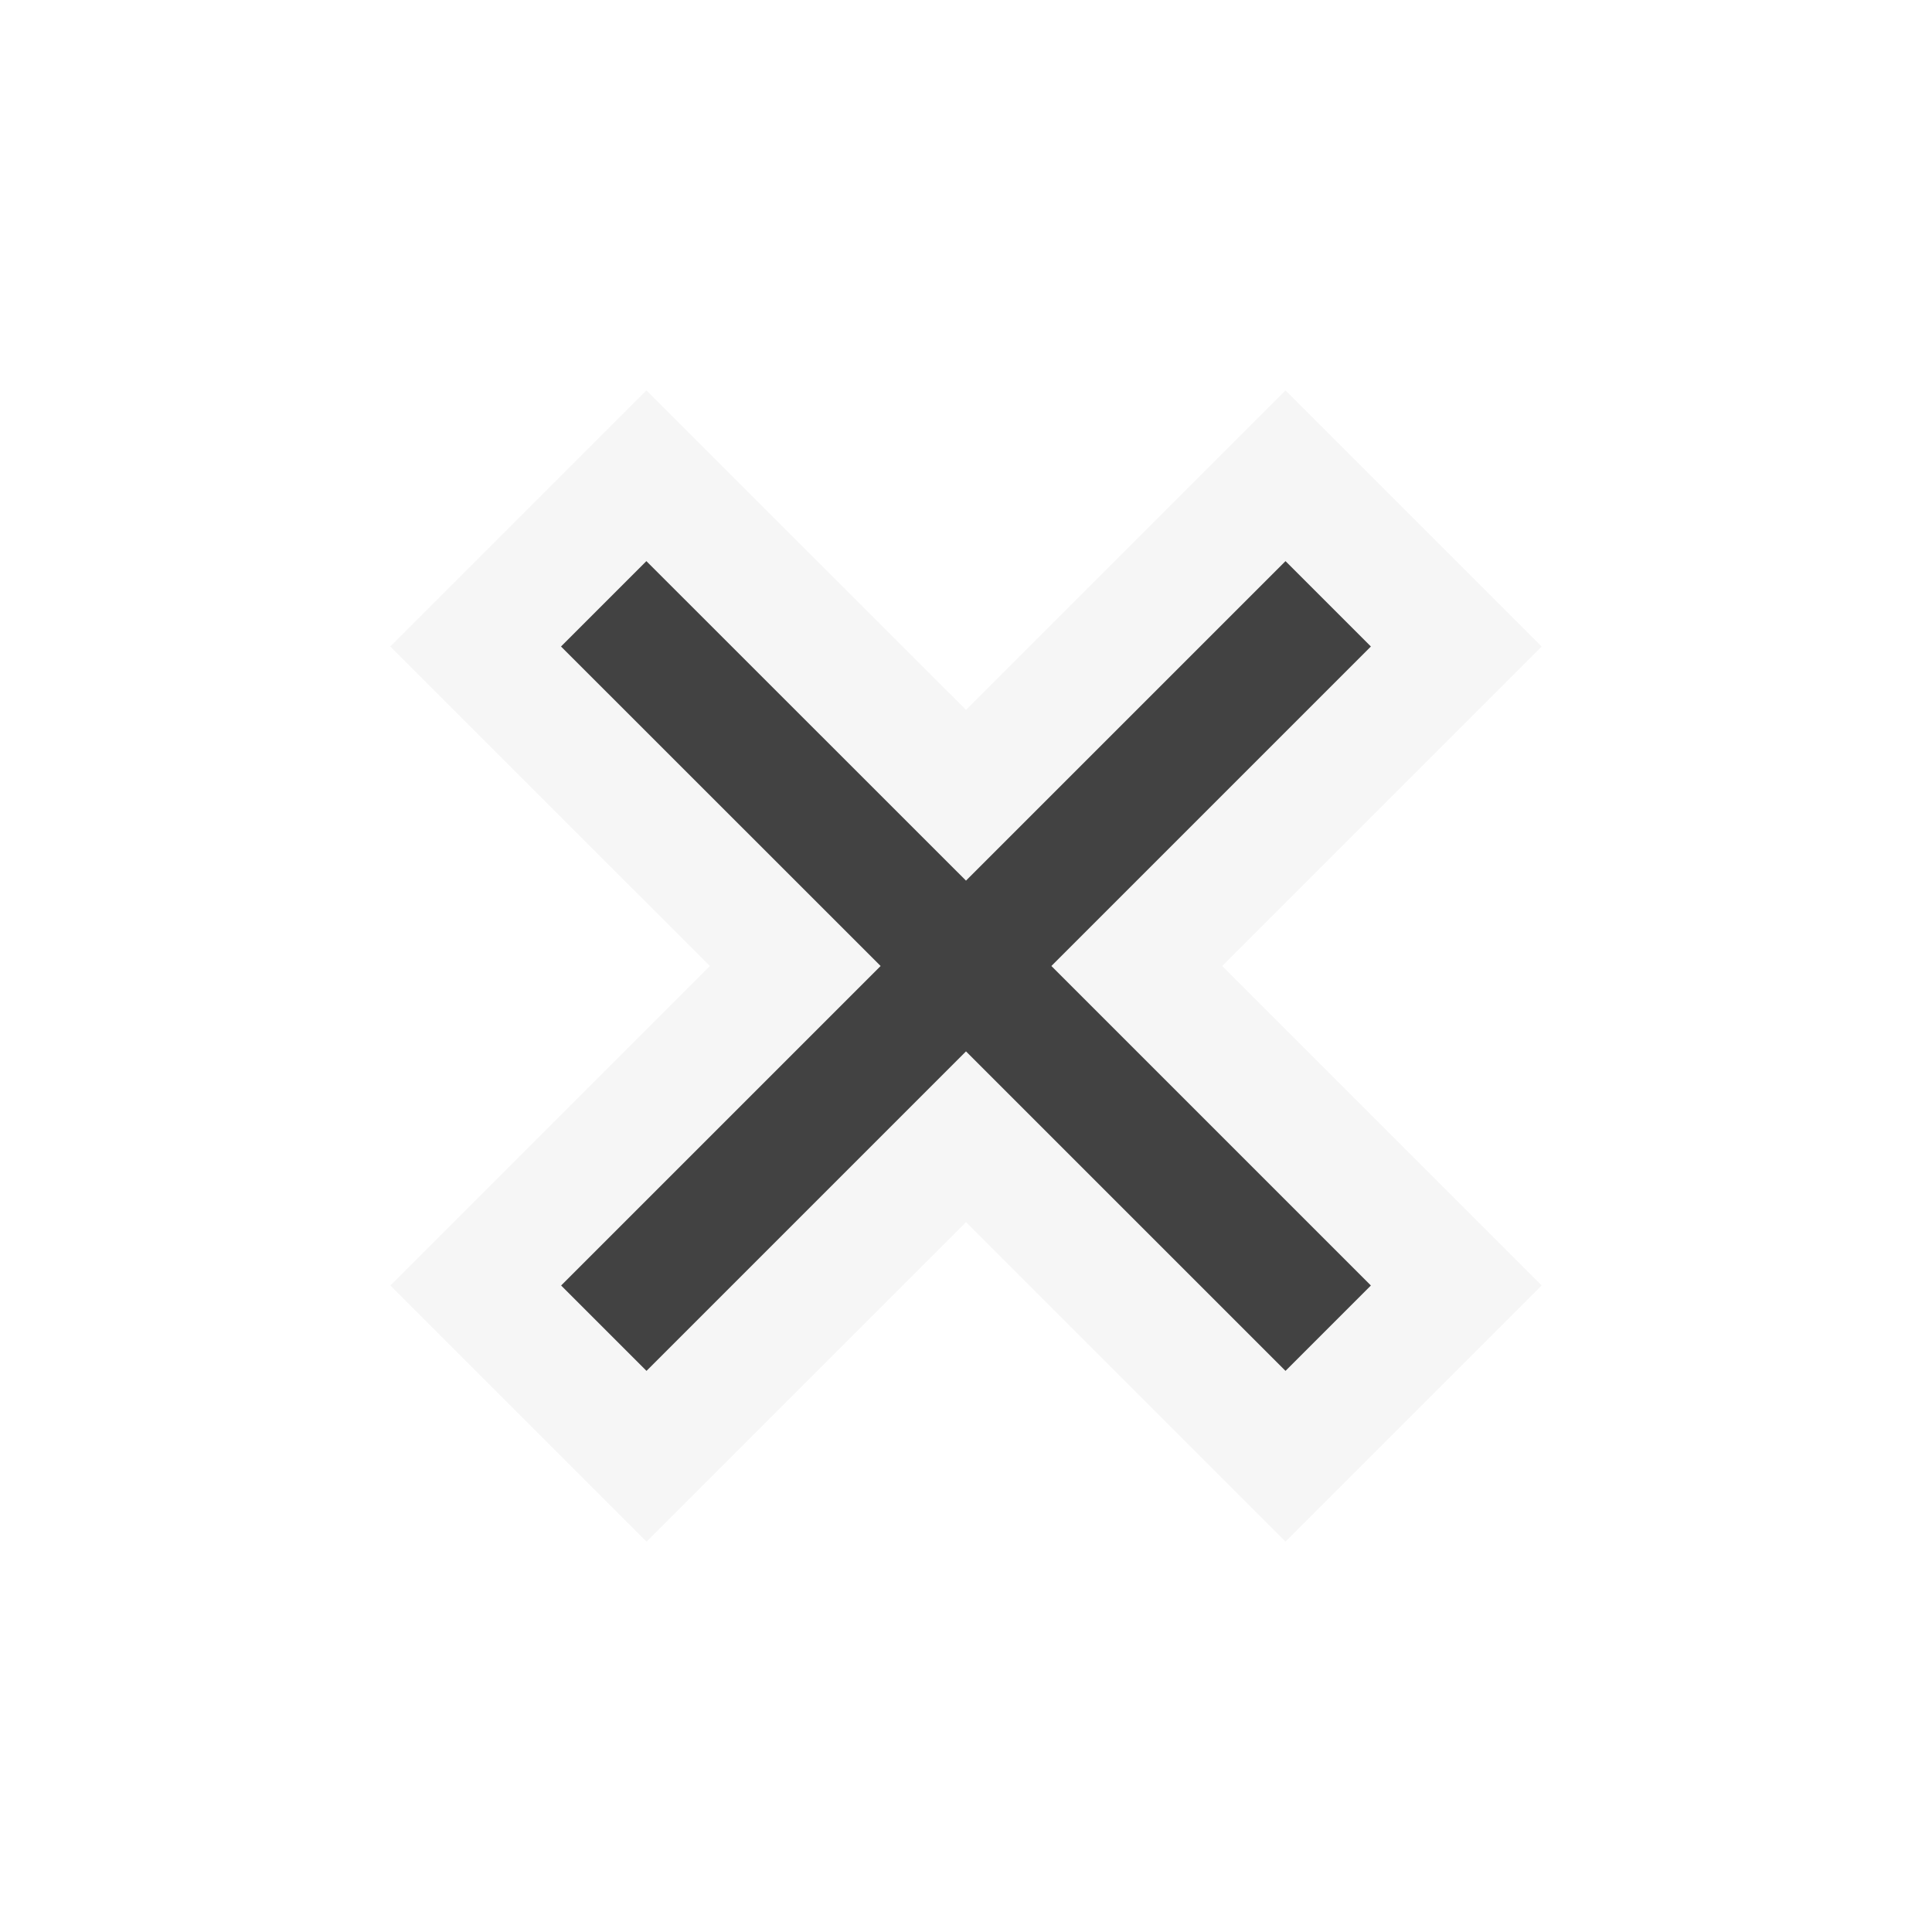
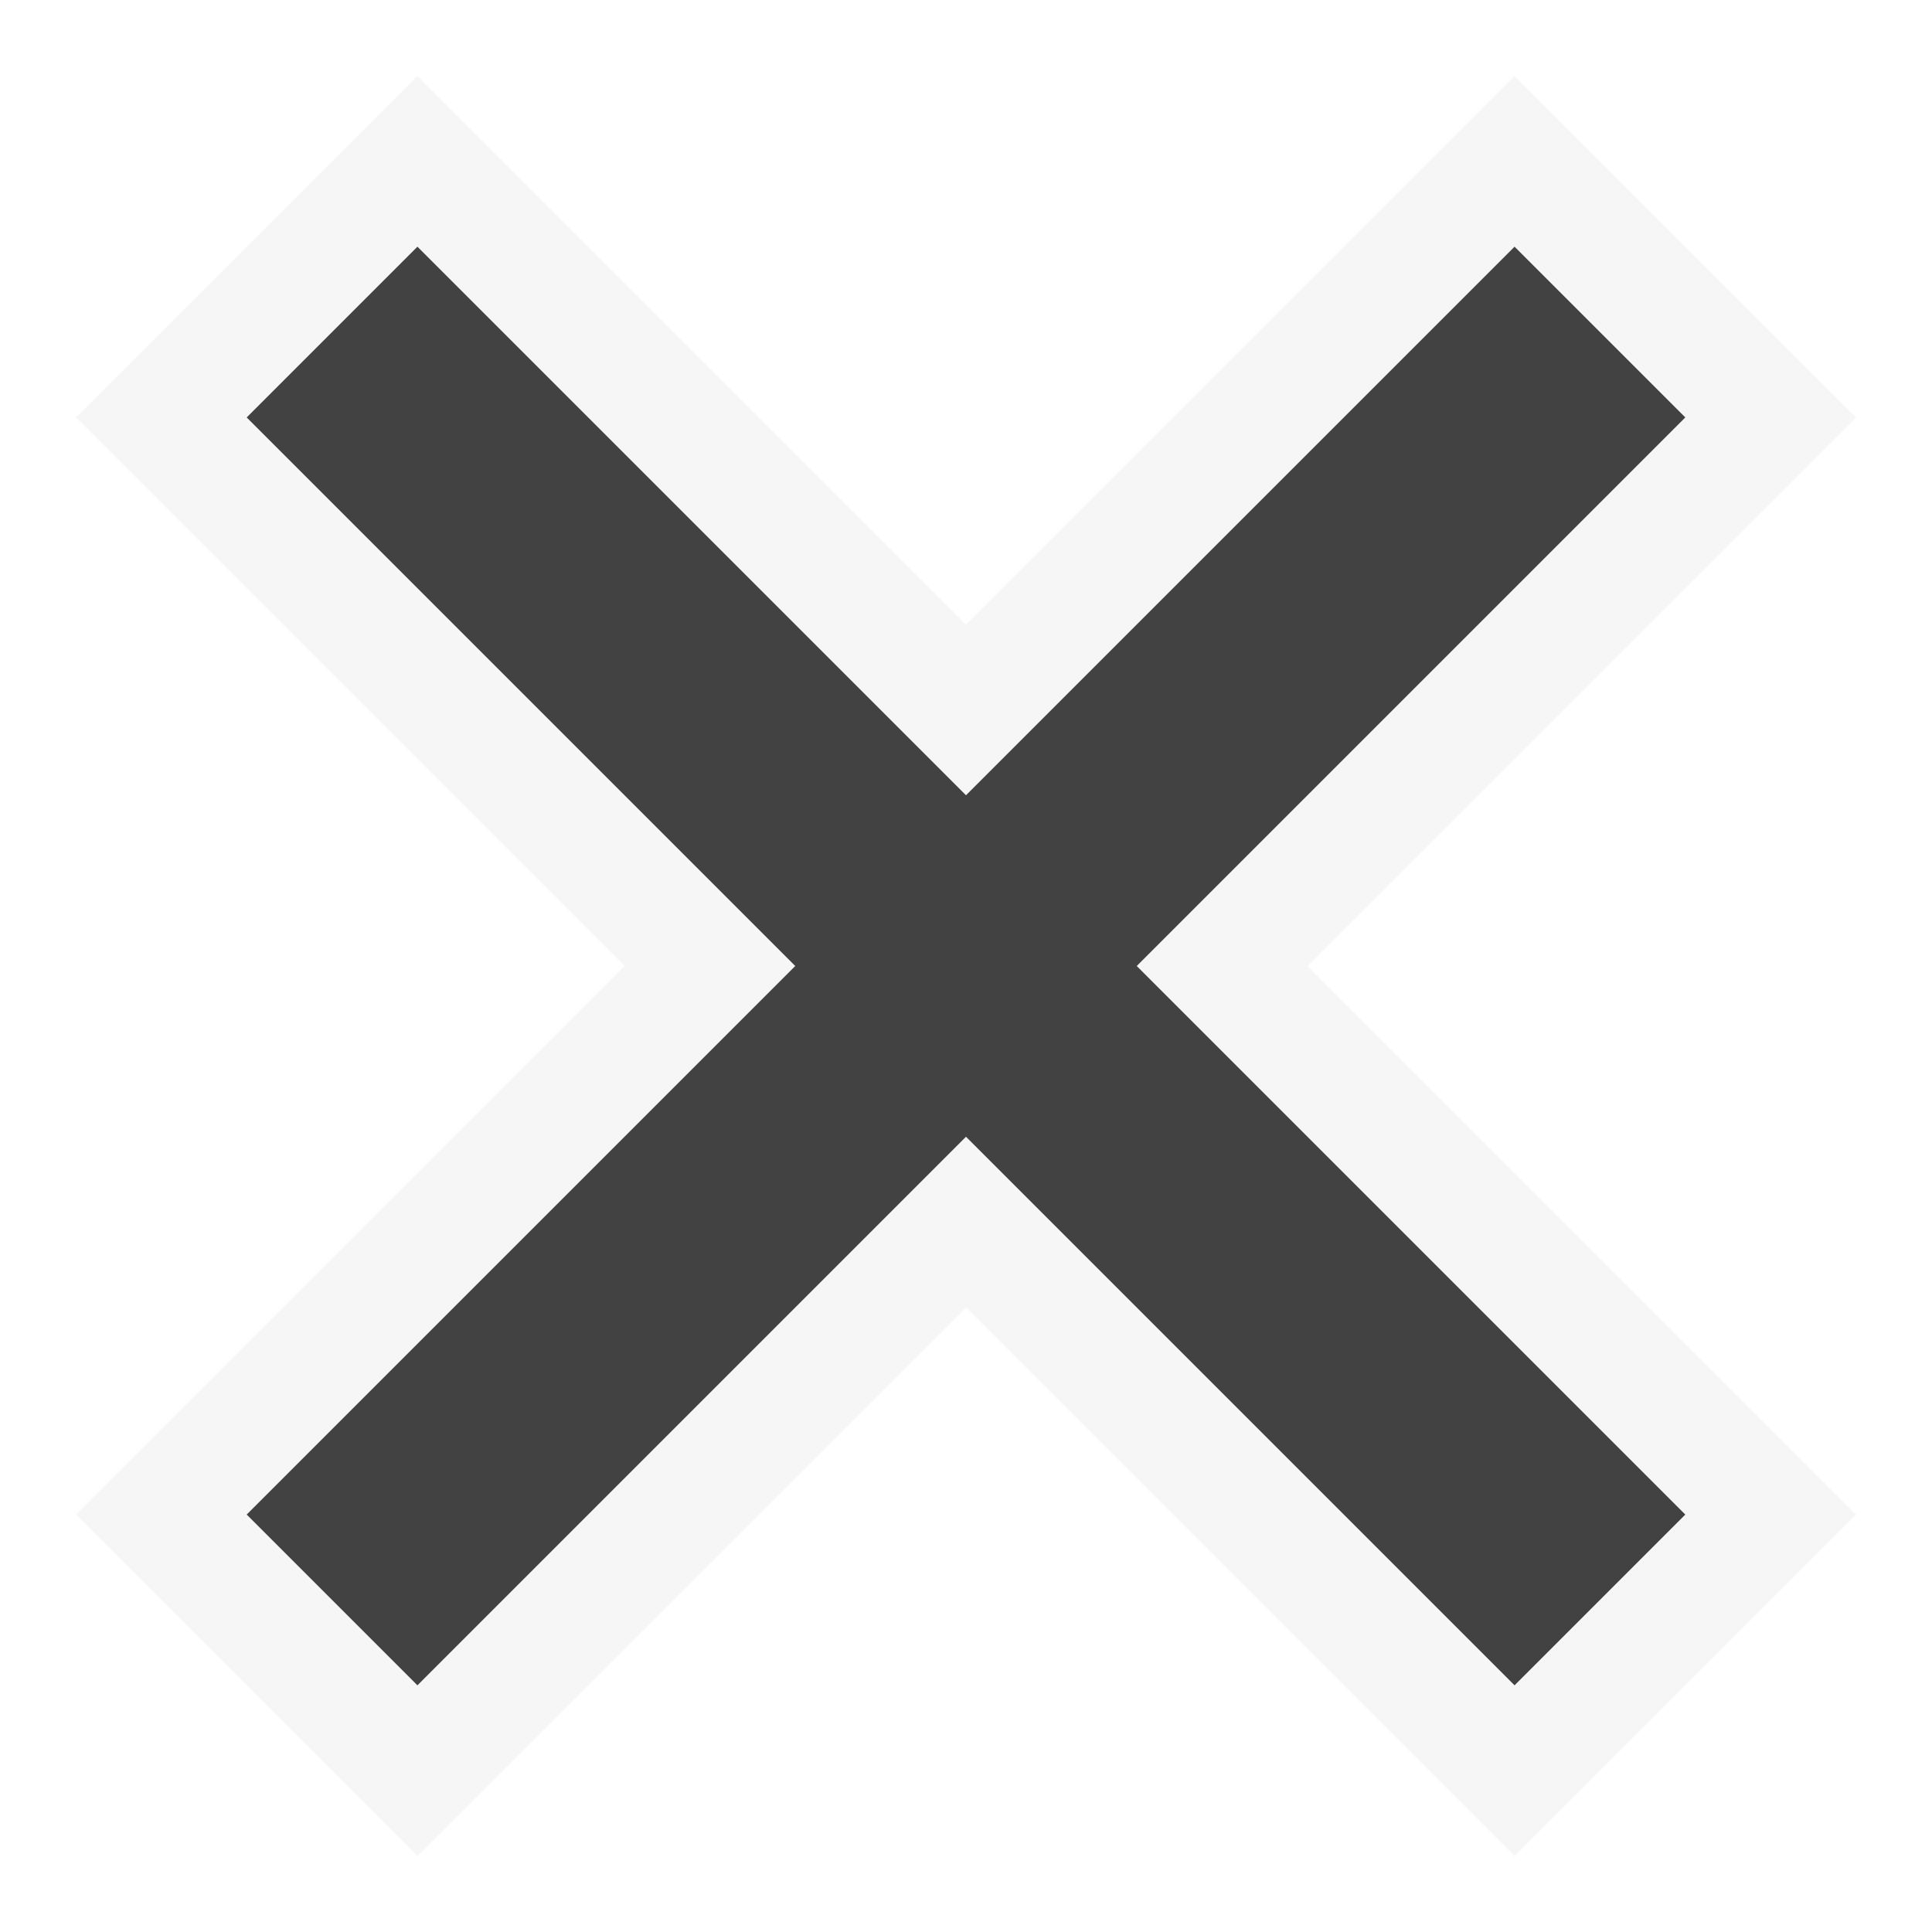
<svg xmlns="http://www.w3.org/2000/svg" viewBox="0 0 16 16">
  <style>.icon-canvas-transparent{opacity:0;fill:#f6f6f6}.icon-vs-out{fill:#f6f6f6}.icon-vs-bg{fill:#424242}</style>
-   <path class="icon-canvas-transparent" d="M16 16H0V0h16v16z" id="canvas" />
-   <path class="icon-vs-out" d="M8 10.121l-2.646 2.646-2.121-2.121L5.879 8 3.232 5.354l2.121-2.121L8 5.879l2.646-2.646 2.121 2.121L10.121 8l2.646 2.646-2.121 2.121L8 10.121z" id="outline" />
-   <path class="icon-vs-bg" d="M8.707 8l2.646 2.646-.707.707L8 8.707l-2.646 2.646-.707-.707L7.293 8 4.646 5.354l.707-.707L8 7.293l2.646-2.646.707.707L8.707 8z" id="iconBg" />
+   <path class="icon-canvas-transparent" d="M16 0v16H0V0h16z" id="canvas" />
+   <path class="icon-vs-out" d="M10.828 8l4.543 4.543-2.828 2.828L8 10.828l-4.543 4.543-2.828-2.828L5.172 8 .629 3.457 3.457.629 8 5.172 12.543.629l2.828 2.828L10.828 8z" id="outline" />
+   <g id="iconBg">
+     <path class="icon-vs-bg" d="M9.414 8l4.543 4.543-1.414 1.414L8 9.414l-4.543 4.543-1.414-1.414L6.586 8 2.043 3.457l1.414-1.414L8 6.586l4.543-4.543 1.414 1.414L9.414 8z" />
+   </g>
</svg>
